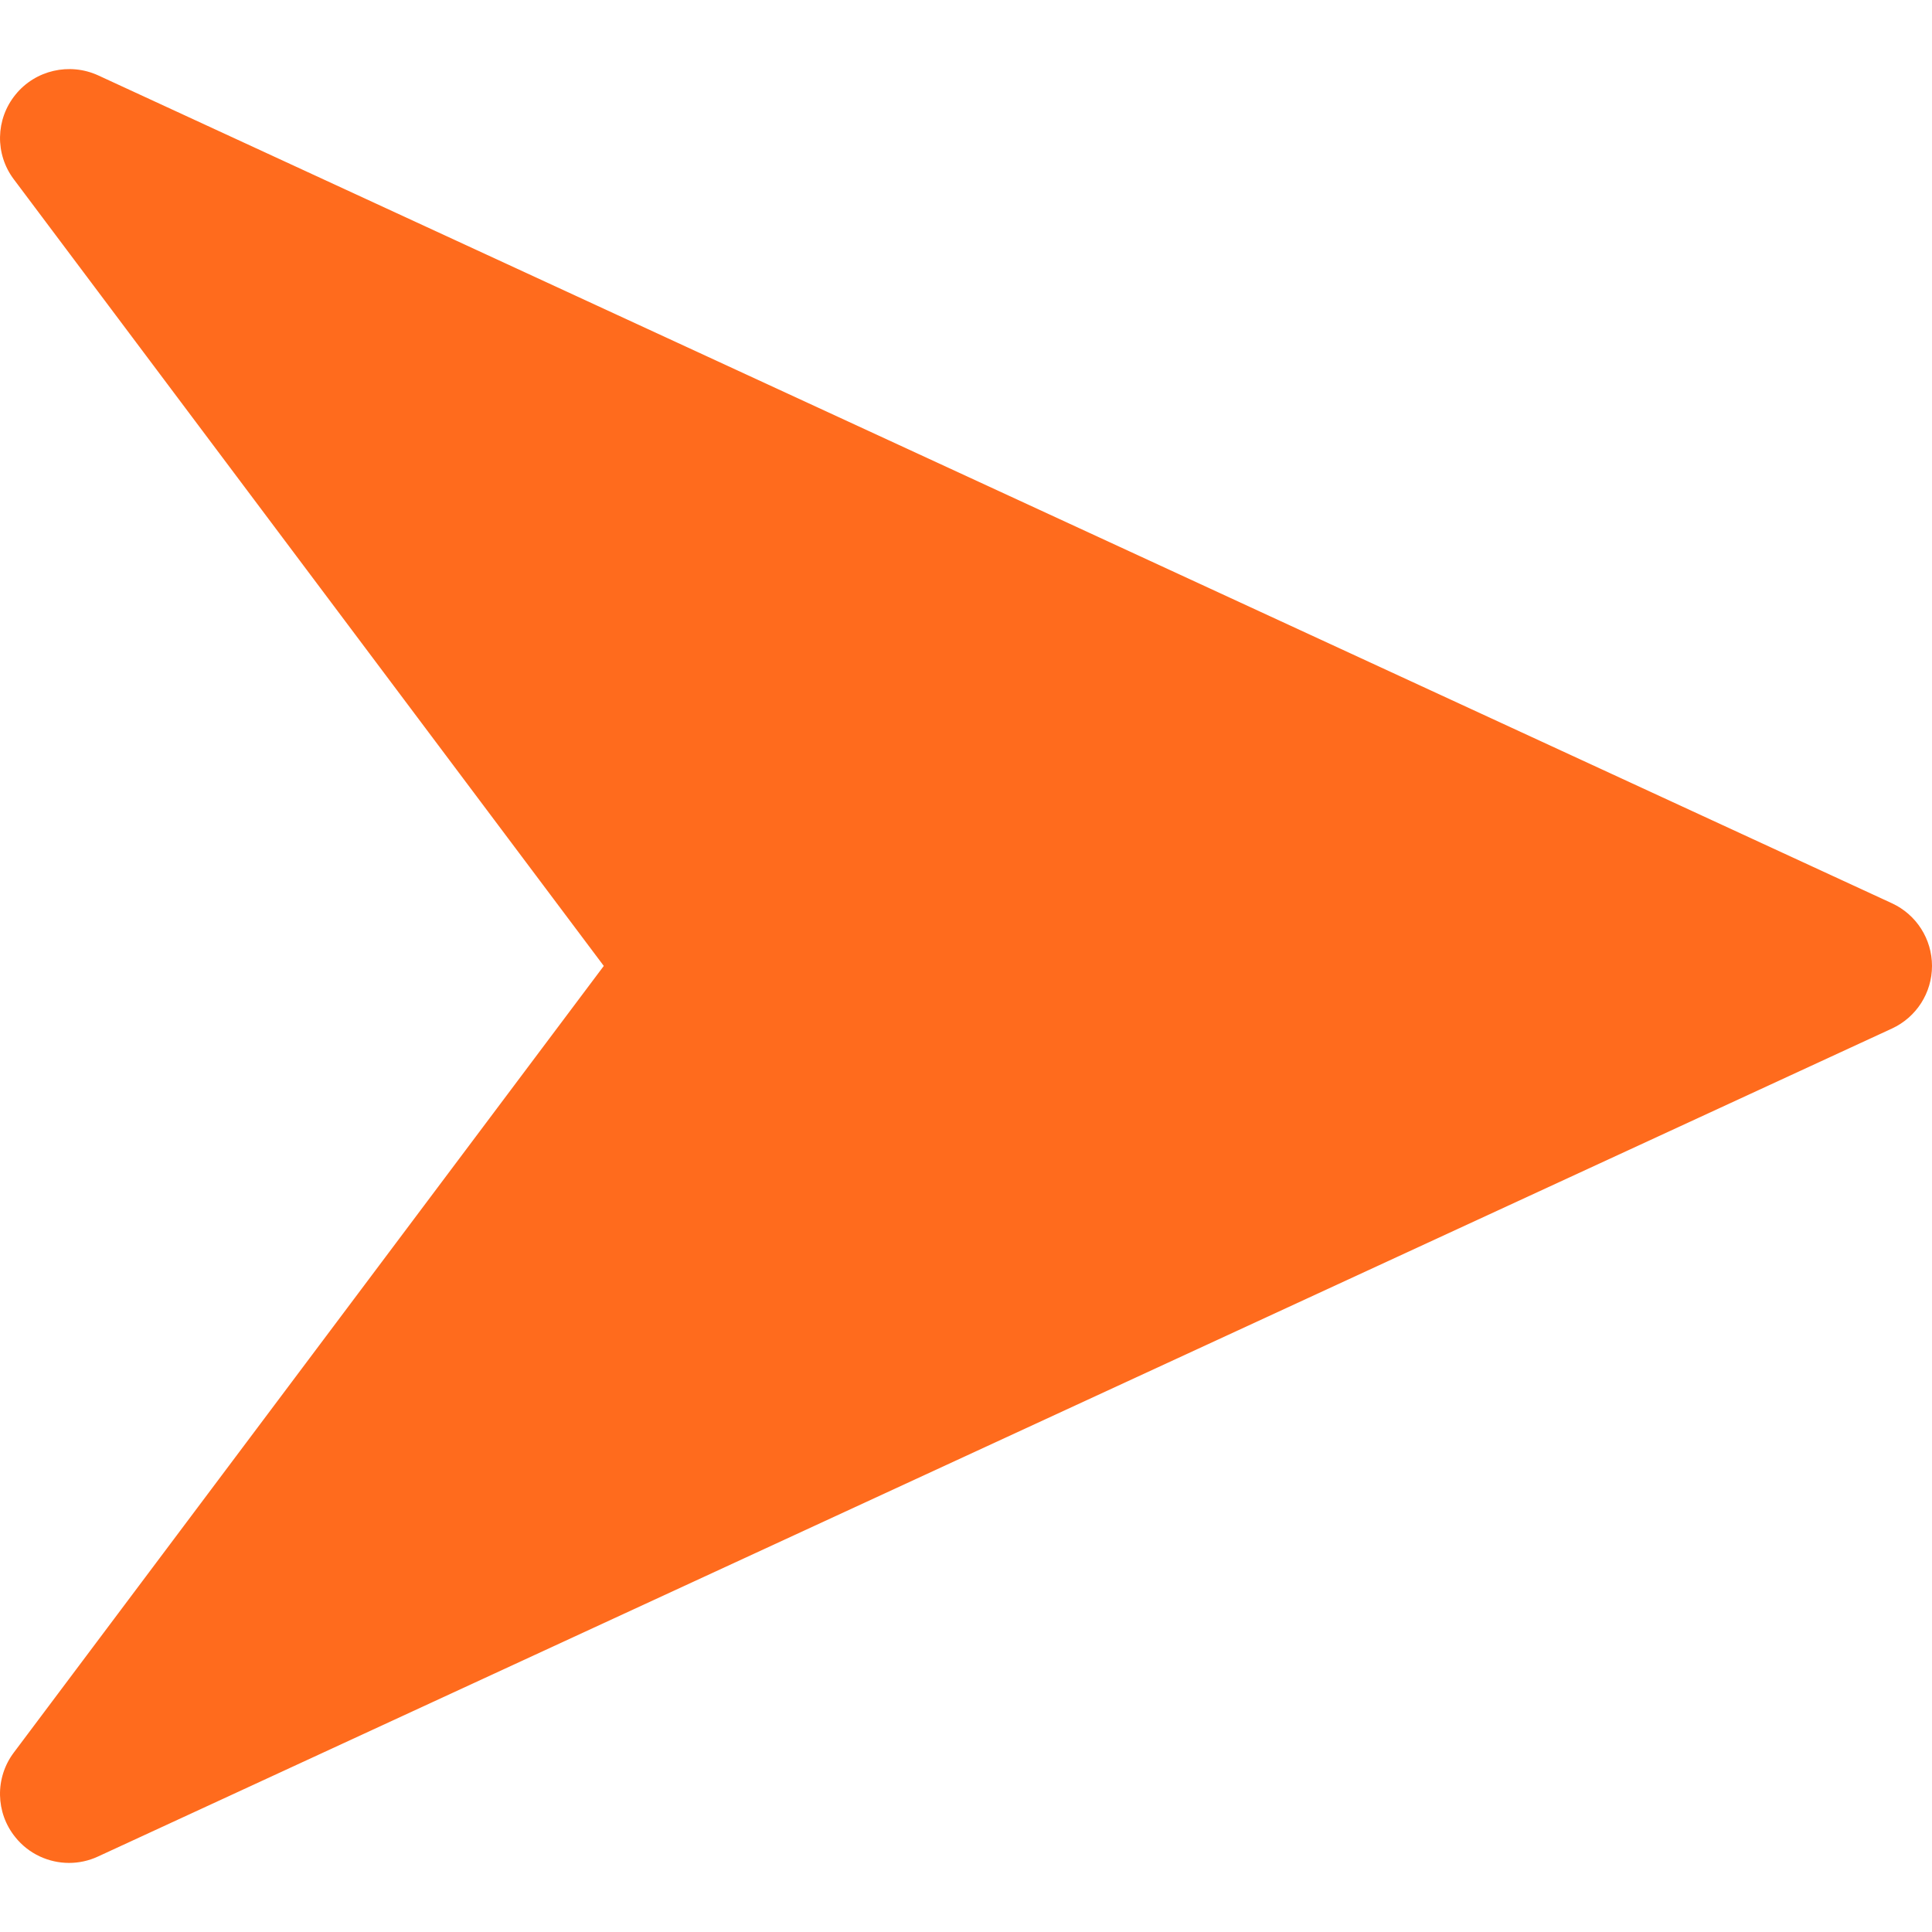
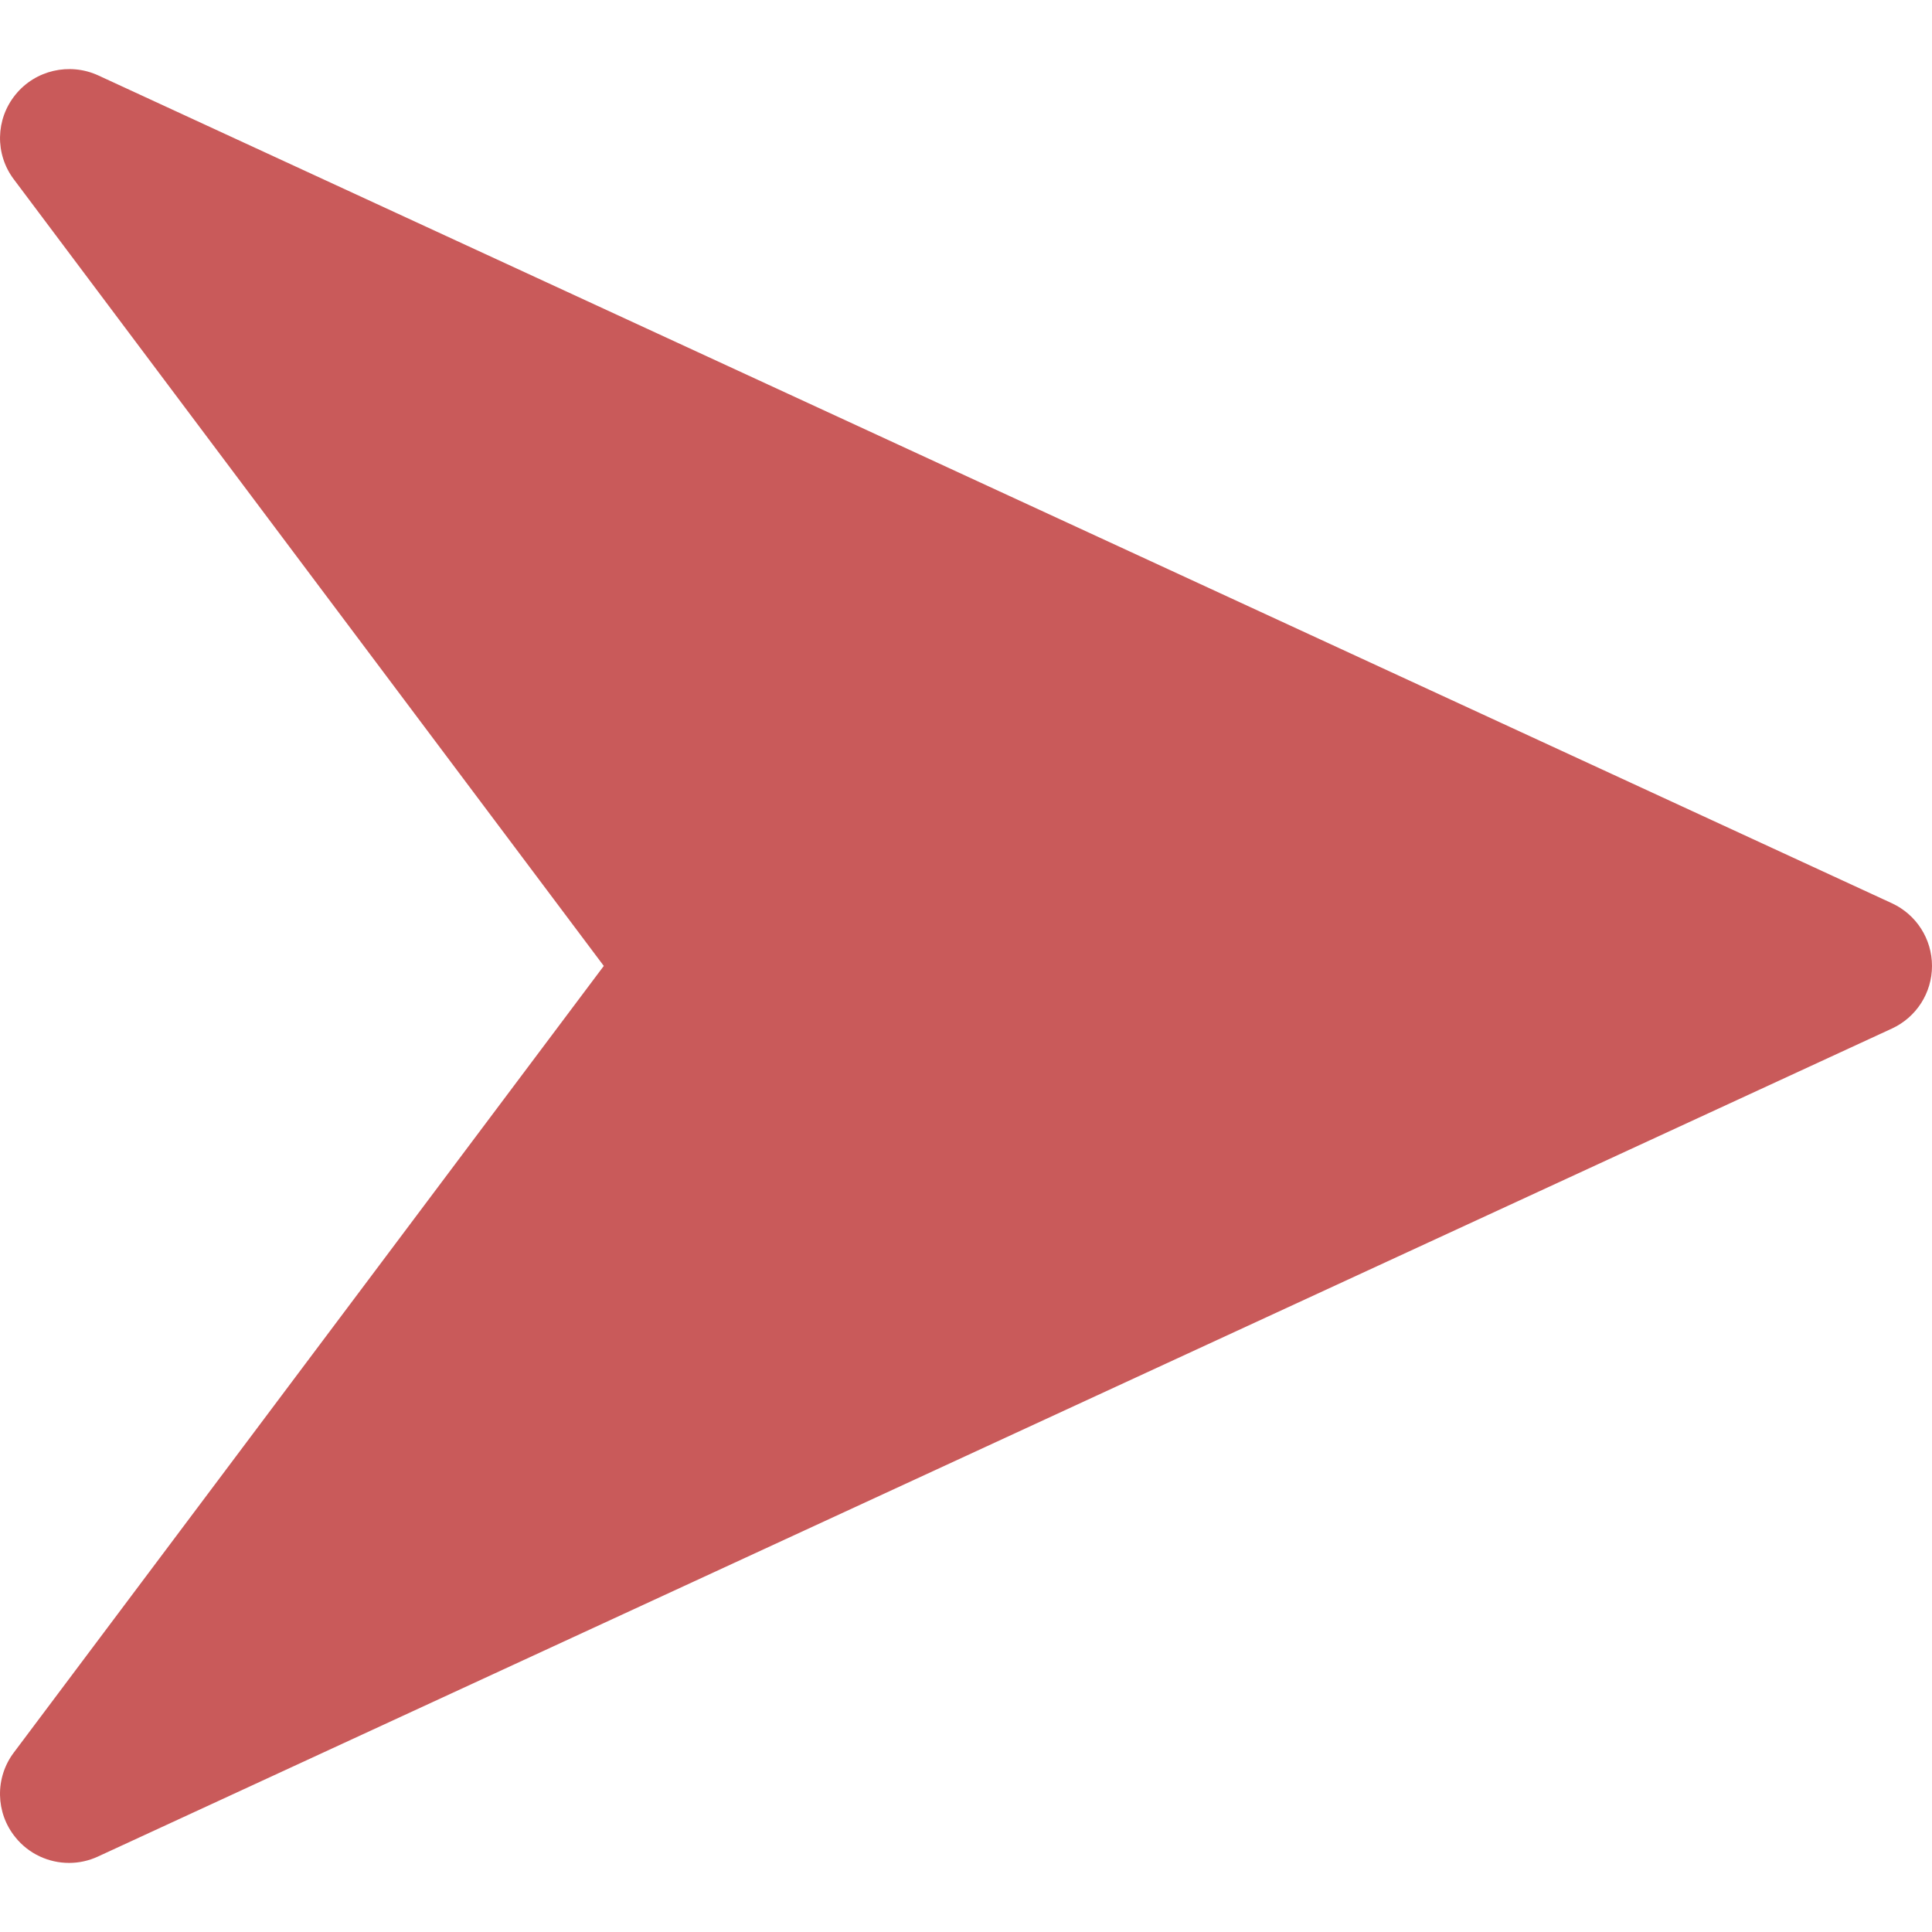
<svg xmlns="http://www.w3.org/2000/svg" version="1.1" id="Capa_1" x="0px" y="0px" viewBox="0 0 448.011 448.011" style="enable-background:new 0 0 448.011 448.011;" xml:space="preserve" width="512px" height="512px" class="">
  <g>
    <g>
      <g>
-         <path d="M438.731,209.463l-416-192c-6.624-3.008-14.528-1.216-19.136,4.48c-4.64,5.696-4.8,13.792-0.384,19.648l136.8,182.4    l-136.8,182.4c-4.416,5.856-4.256,13.984,0.352,19.648c3.104,3.872,7.744,5.952,12.448,5.952c2.272,0,4.544-0.48,6.688-1.472    l416-192c5.696-2.624,9.312-8.288,9.312-14.528S444.395,212.087,438.731,209.463z" data-original="#000000" class="active-path" data-old_color="#FC6A1C" fill="#FF6B1D" />
+         <path d="M438.731,209.463l-416-192c-6.624-3.008-14.528-1.216-19.136,4.48c-4.64,5.696-4.8,13.792-0.384,19.648l136.8,182.4    l-136.8,182.4c-4.416,5.856-4.256,13.984,0.352,19.648c3.104,3.872,7.744,5.952,12.448,5.952c2.272,0,4.544-0.48,6.688-1.472    l416-192c5.696-2.624,9.312-8.288,9.312-14.528S444.395,212.087,438.731,209.463z" data-original="#000000" class="active-path" data-old_color="#FC6A1C" fill="#c95a5a" />
      </g>
    </g>
  </g>
</svg>
